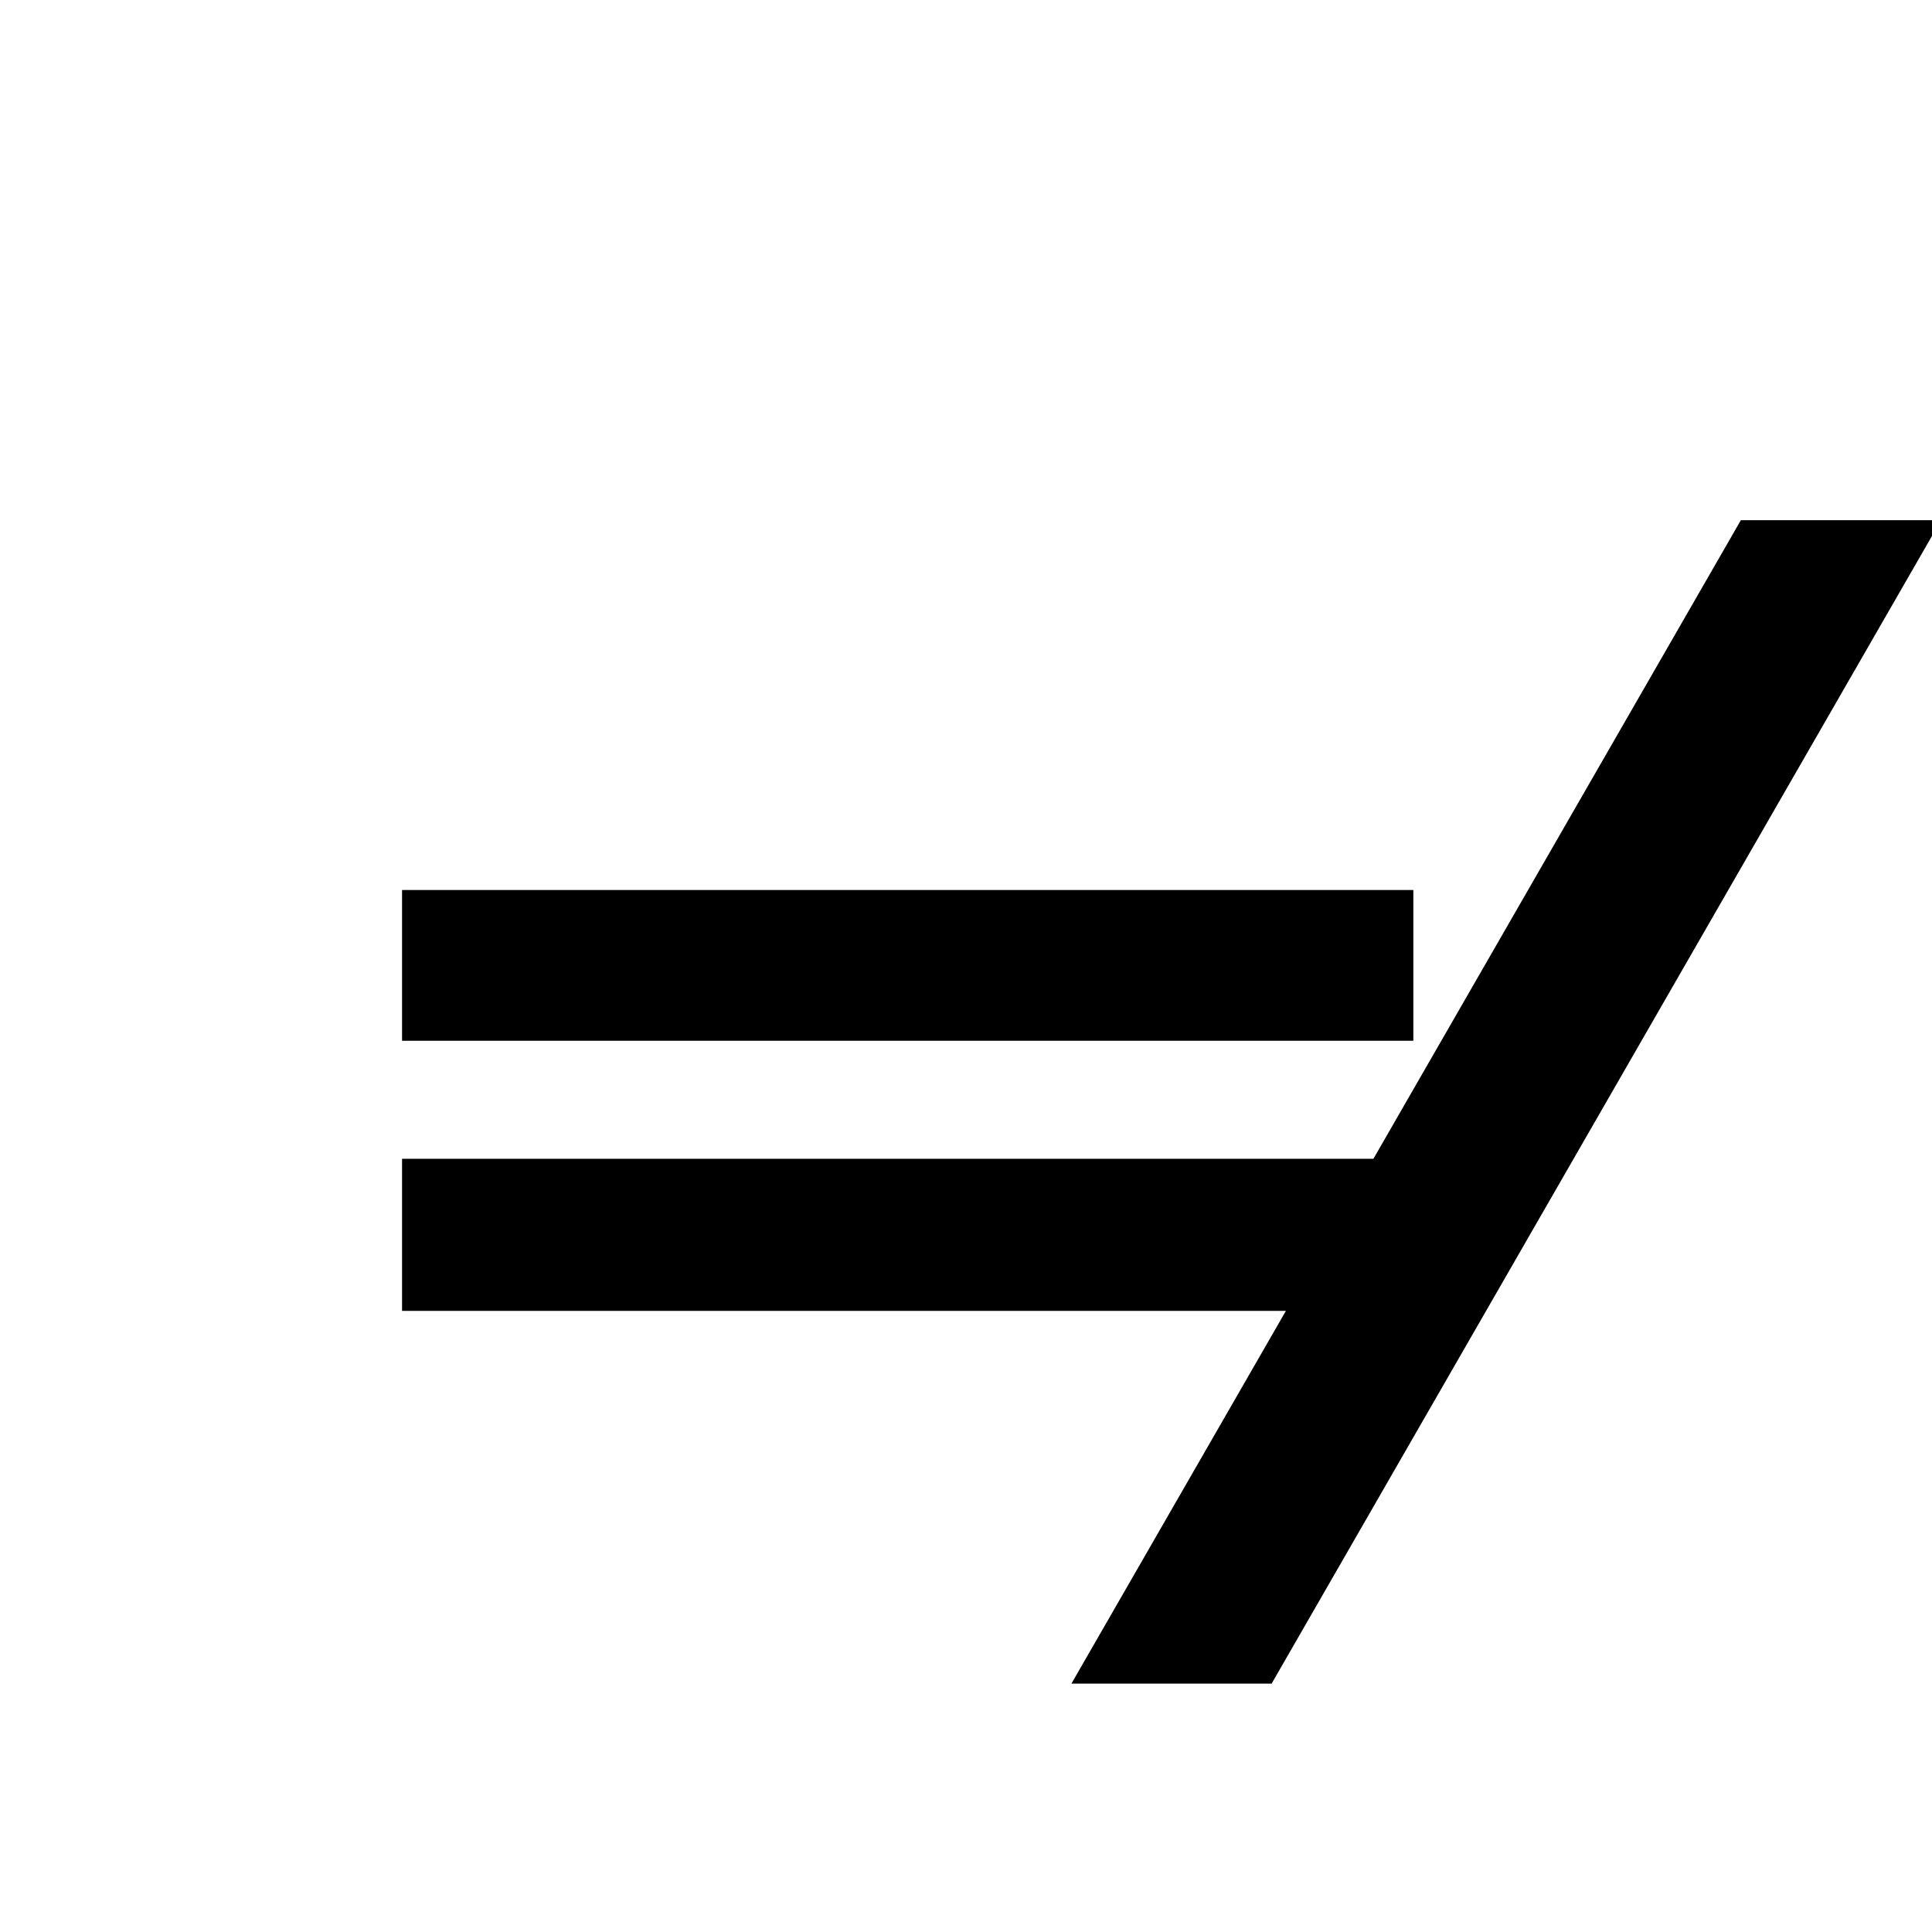
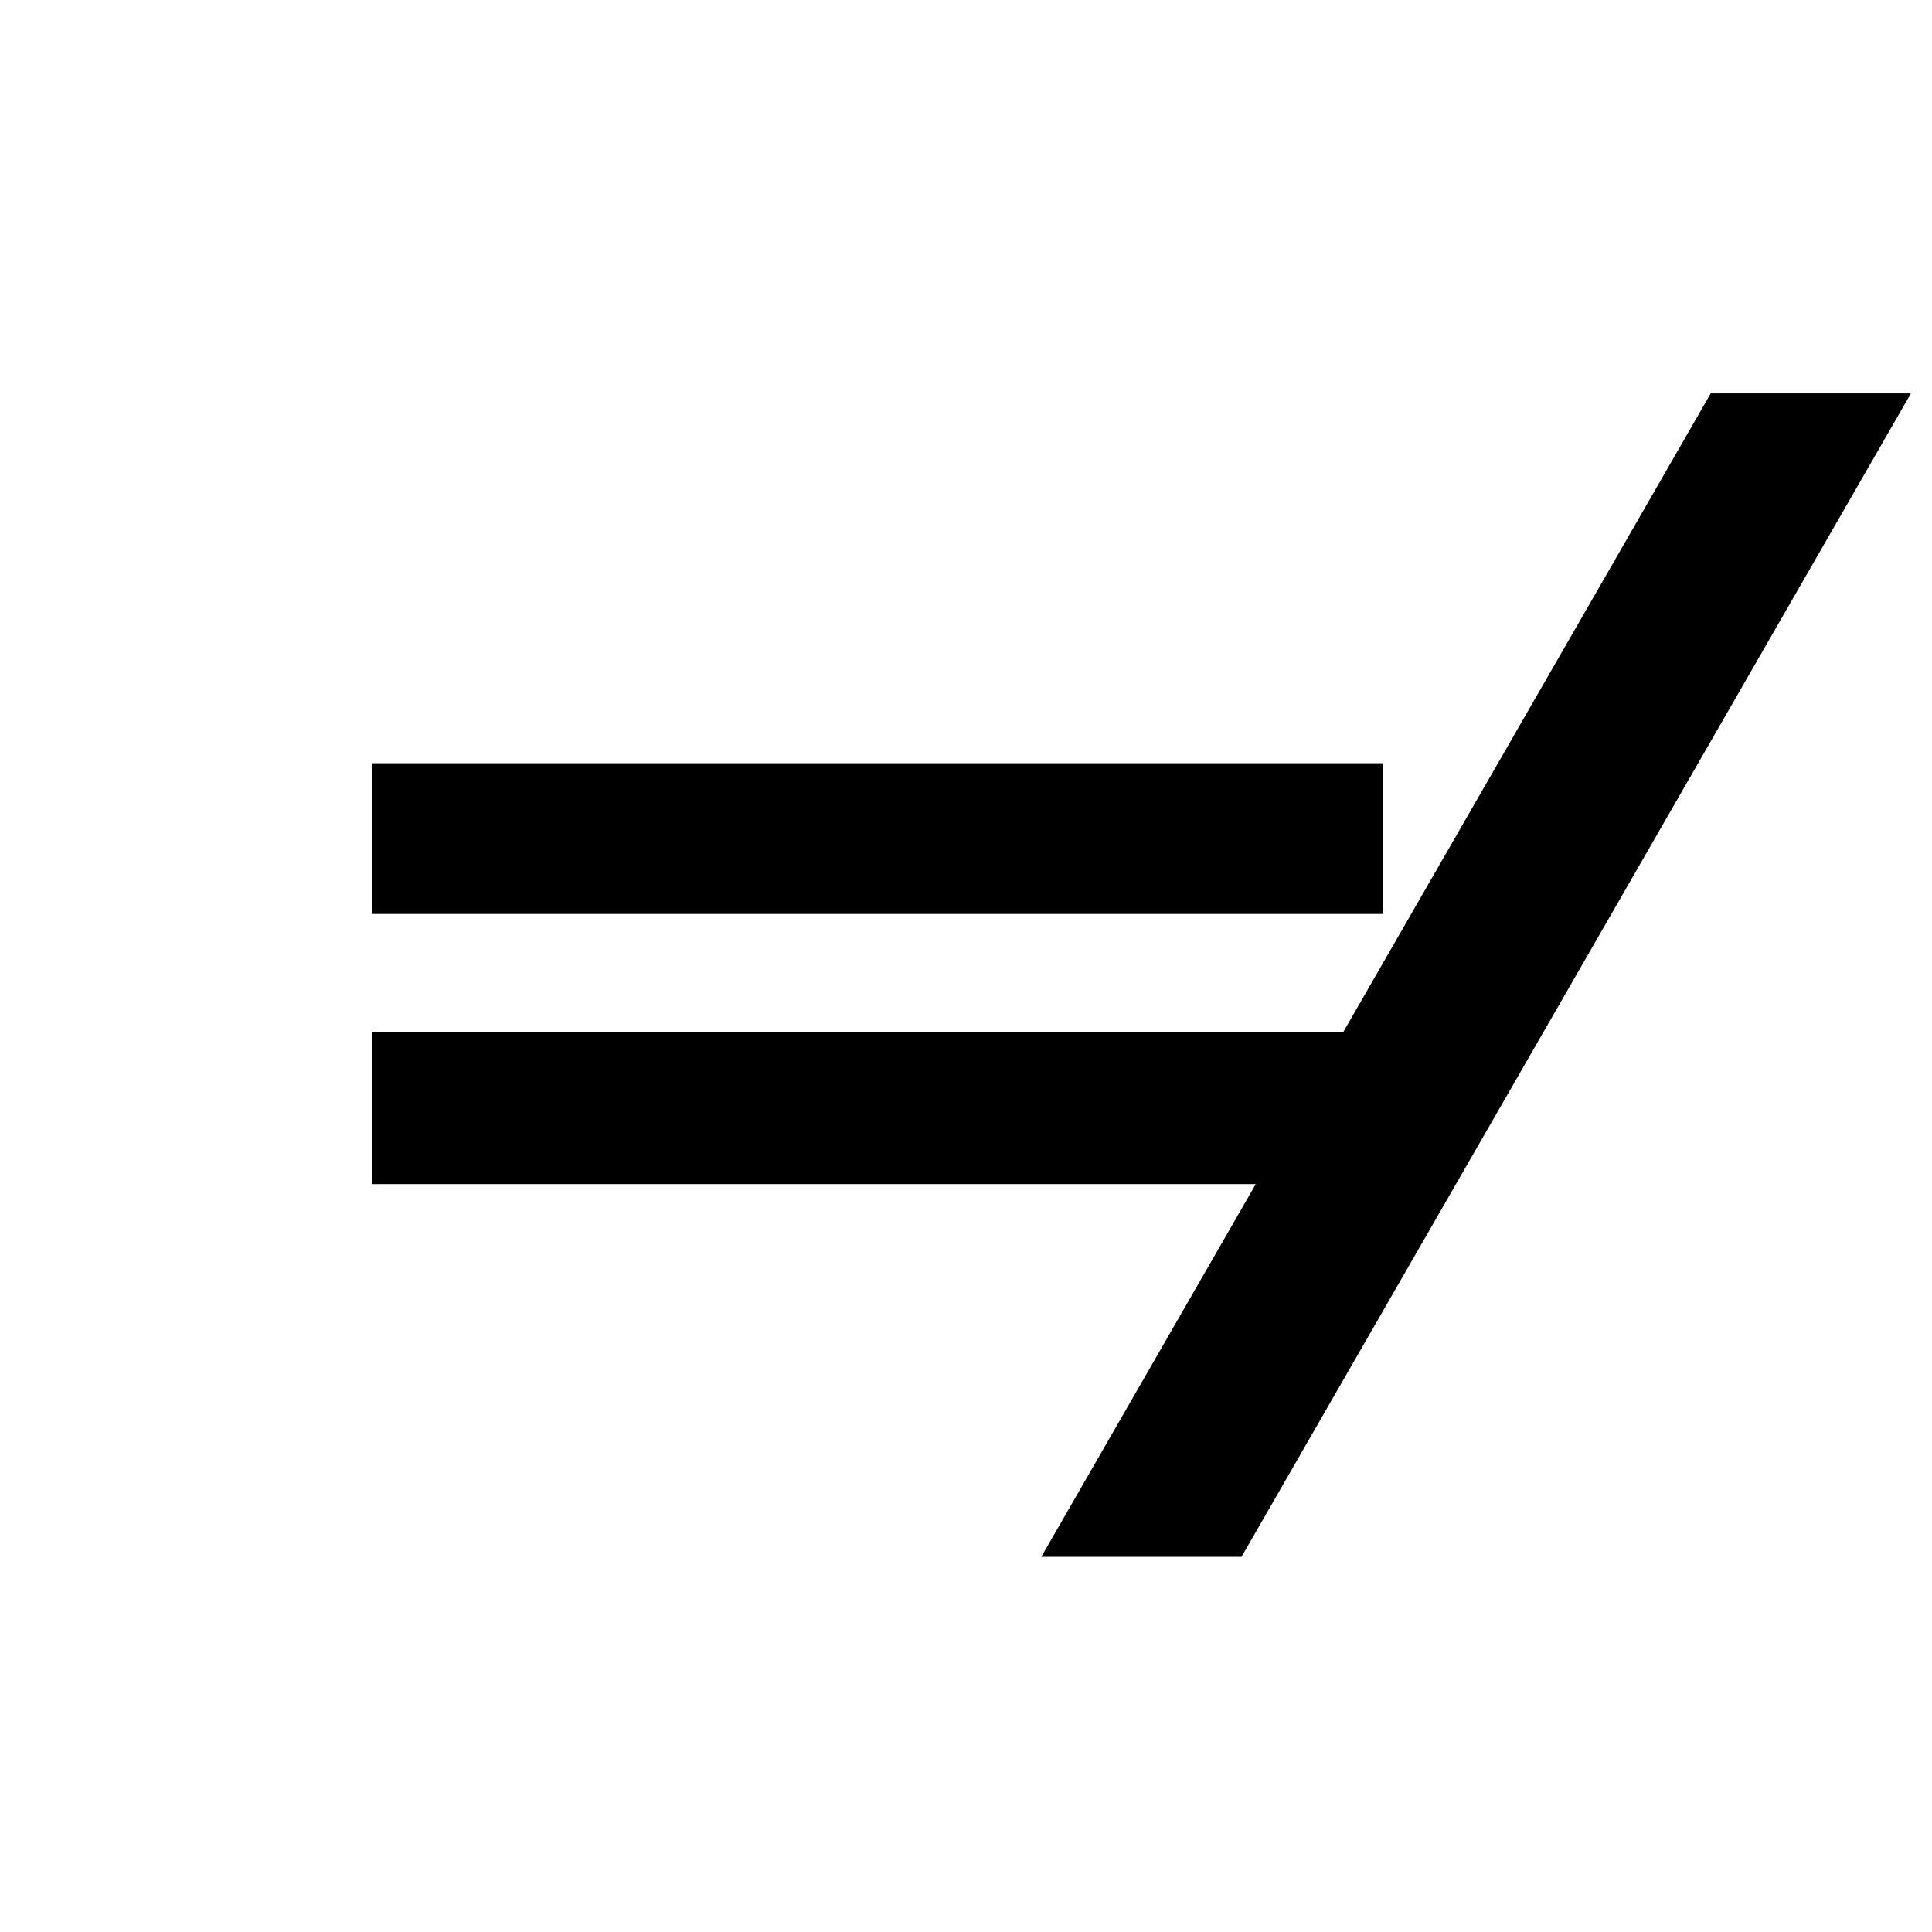
<svg xmlns="http://www.w3.org/2000/svg" xmlns:xlink="http://www.w3.org/1999/xlink" version="1.0" width="128" height="128" id="svg2">
  <defs id="defs5">
    <linearGradient id="linearGradient2816">
      <stop style="stop-color:#f07836;stop-opacity:1;" offset="0" id="stop2818" />
      <stop style="stop-color:white;stop-opacity:1" offset="1" id="stop2820" />
    </linearGradient>
    <linearGradient id="linearGradient2794">
      <stop style="stop-color:#545454;stop-opacity:1" offset="0" id="stop2796" />
      <stop style="stop-color:#545454;stop-opacity:1" offset="0.946" id="stop2804" />
      <stop style="stop-color:#c5c5c5;stop-opacity:0" offset="1" id="stop2798" />
    </linearGradient>
    <radialGradient xlink:href="#linearGradient2794" id="radialGradient3841" gradientUnits="userSpaceOnUse" gradientTransform="matrix(0.6963173,0,0,0.7364264,28.33299,17.54614)" cx="62.984" cy="65.016" fx="62.984" fy="65.016" r="54.18" />
    <linearGradient xlink:href="#linearGradient2816" id="linearGradient3843" gradientUnits="userSpaceOnUse" gradientTransform="matrix(0.6963173,0,0,0.7364264,28.97138,23.90669)" x1="31.5" y1="63" x2="31.5" y2="12" />
    <linearGradient xlink:href="#linearGradient2816" id="linearGradient3061" gradientUnits="userSpaceOnUse" gradientTransform="matrix(0.89419,0,0,0.50192,9.68787,-0.2957075)" x1="31.5" y1="63" x2="31.5" y2="12" />
    <radialGradient xlink:href="#linearGradient2794" id="radialGradient3065" gradientUnits="userSpaceOnUse" gradientTransform="matrix(1.057873,0,0,1.118138,-2.985313,-10.79573)" cx="62.984" cy="65.016" fx="62.984" fy="65.016" r="54.18" />
  </defs>
-   <text xml:space="preserve" style="font-size:114.098px;font-style:normal;font-variant:normal;font-weight:bold;font-stretch:normal;text-align:start;line-height:125%;letter-spacing:0px;word-spacing:0px;writing-mode:lr-tb;text-anchor:start;fill:#000000;fill-opacity:1;stroke:none;font-family:Arial Black;-inkscape-font-specification:'Arial Black, Bold'" x="17.089" y="128.457" id="text2995" transform="scale(1.210986,0.8257731)">
-     <tspan id="tspan2997" x="17.089" y="128.457">≠</tspan>
+   <text xml:space="preserve" style="font-style:normal;font-variant:normal;font-weight:bold;font-stretch:normal;line-height:0%;font-family:'Arial Black';-inkscape-font-specification:'Arial Black, Bold';text-align:start;letter-spacing:0px;word-spacing:0px;writing-mode:lr-tb;text-anchor:start;fill:#000000;fill-opacity:1;stroke:none" x="15.439" y="118.284" id="text2995" transform="scale(1.210986,0.8257731)">
+     <tspan id="tspan2997" x="15.439" y="118.284" style="font-size:114.098px;line-height:1.25">≠</tspan>
  </text>
</svg>
